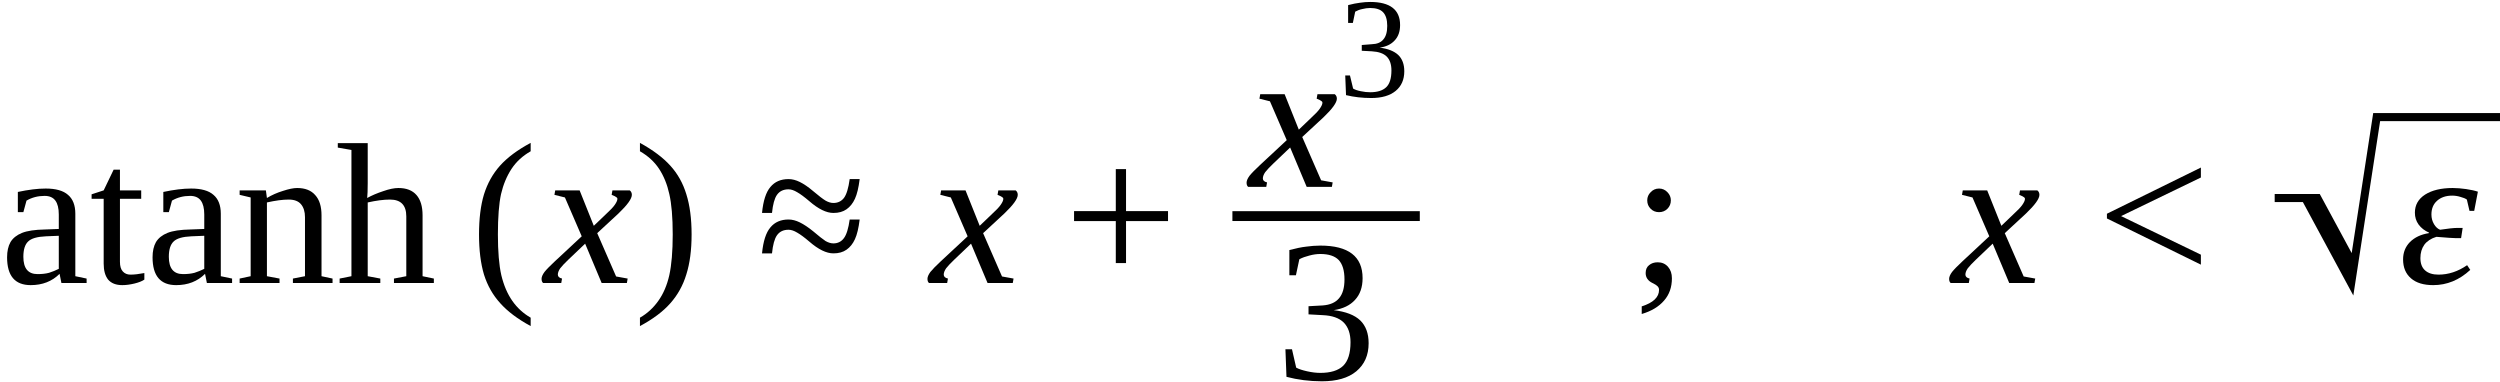
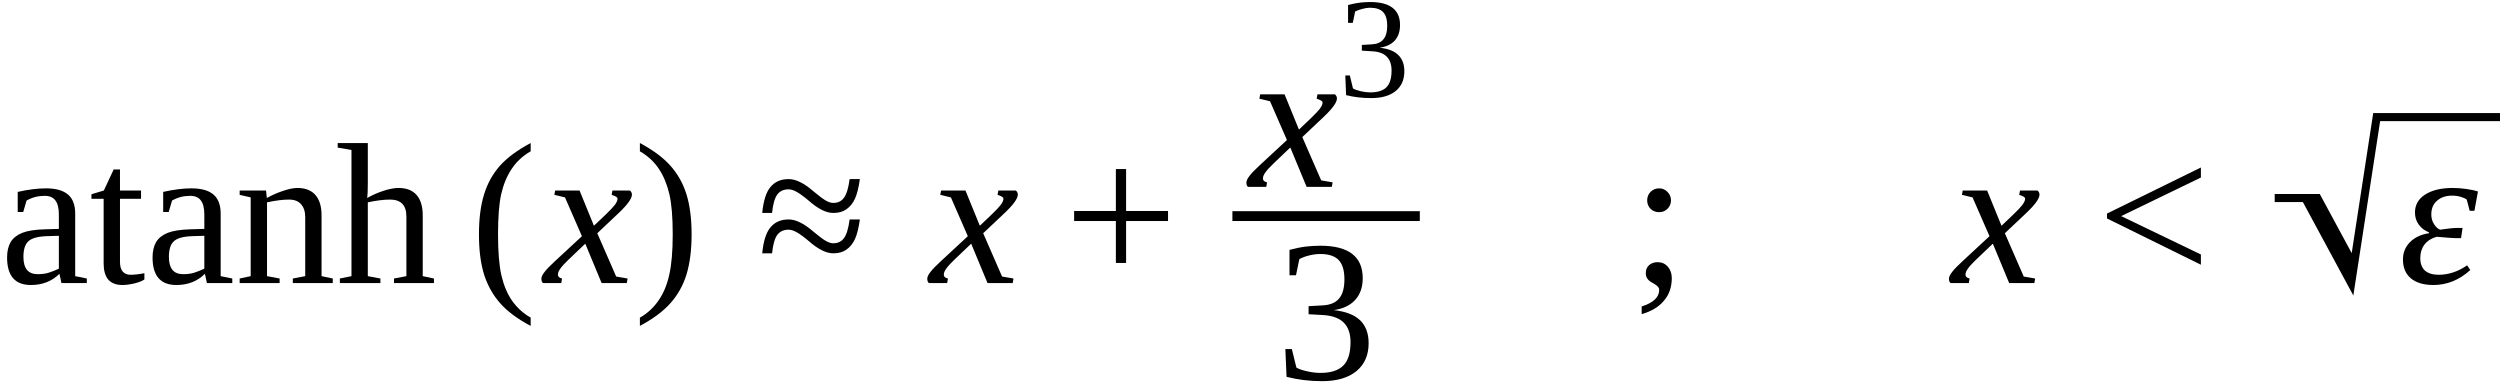
- <svg xmlns="http://www.w3.org/2000/svg" height="22.715pt" width="148.829pt" viewBox="0 -16.849 148.829 22.715">
-   <text font-size="12" text-anchor="middle" y="0" x="12.993" font-family="Times New Roman" fill="black">atanh</text>
-   <g transform="translate(27.98633, 0)">
-     <g transform="translate(0, -3.984375)">
-       <text font-size="12.013" transform="scale(0.998927, 1)" text-anchor="middle" y="3.982" x="2" font-family="Times New Roman" fill="black">(</text>
+ <svg xmlns="http://www.w3.org/2000/svg" height="30.286pt" width="198.438pt" viewBox="0 -22.466 198.438 30.286">
+   <text font-size="16" text-anchor="middle" y="0" x="17.324" font-family="Times New Roman" fill="black">atanh</text>
+   <g transform="translate(37.31511, 0)">
+     <g transform="translate(0, -5.3125)">
+       <text font-size="16.017" transform="scale(0.998927, 1)" text-anchor="middle" y="5.309" x="2.667" font-family="Times New Roman" fill="black">(</text>
    </g>
-     <g transform="translate(3.996094, 0)">
-       <text font-size="12" text-anchor="middle" y="0" x="3.062" font-family="Times New Roman" font-style="italic" fill="black">x</text>
+     <g transform="translate(5.328125, 0)">
+       <text font-size="16" text-anchor="middle" y="0" x="4.082" font-family="Times New Roman" font-style="italic" fill="black">x</text>
    </g>
-     <g transform="translate(9.720703, -3.984375)">
-       <text font-size="12.013" transform="scale(0.998927, 1)" text-anchor="middle" y="3.982" x="2" font-family="Times New Roman" fill="black">)</text>
+     <g transform="translate(12.96094, -5.3125)">
+       <text font-size="16.017" transform="scale(0.998927, 1)" text-anchor="middle" y="5.309" x="2.667" font-family="Times New Roman" fill="black">)</text>
    </g>
  </g>
-   <g transform="translate(45.03646, -3.984375)">
-     <text font-size="12" text-anchor="middle" y="3.984" x="3.293" font-family="Times New Roman" fill="black">≈</text>
+   <g transform="translate(60.04862, -5.3125)">
+     <text font-size="16" text-anchor="middle" y="5.312" x="4.391" font-family="Times New Roman" fill="black">≈</text>
  </g>
-   <g transform="translate(54.95574, 0)">
-     <text font-size="12" text-anchor="middle" y="0" x="3.062" font-family="Times New Roman" font-style="italic" fill="black">x</text>
+   <g transform="translate(73.27432, 0)">
+     <text font-size="16" text-anchor="middle" y="0" x="4.082" font-family="Times New Roman" font-style="italic" fill="black">x</text>
  </g>
-   <g transform="translate(63.34701, -3.984375)">
-     <text font-size="12" text-anchor="middle" y="3.984" x="3.384" font-family="Times New Roman" fill="black">+</text>
+   <g transform="translate(84.46268, -5.3125)">
+     <text font-size="16" text-anchor="middle" y="5.312" x="4.512" font-family="Times New Roman" fill="black">+</text>
  </g>
-   <g transform="translate(73.36719, -3.984375)">
-     <g transform="translate(0.585938, -1.740234)">
-       <text font-size="12" text-anchor="middle" y="0" x="3.062" font-family="Times New Roman" font-style="italic" fill="black">x</text>
-       <g transform="translate(5.724609, -5.367188)">
-         <text font-size="8.52" text-anchor="middle" y="0" x="2.13" font-family="Times New Roman" fill="black">3</text>
+   <g transform="translate(97.82292, -5.3125)">
+     <g transform="translate(0.78125, -2.320312)">
+       <text font-size="16" text-anchor="middle" y="0" x="4.082" font-family="Times New Roman" font-style="italic" fill="black">x</text>
+       <g transform="translate(7.632812, -7.15625)">
+         <text font-size="11.36" text-anchor="middle" y="0" x="2.84" font-family="Times New Roman" fill="black">3</text>
      </g>
    </g>
-     <g transform="translate(2.578242, 9.708984)">
-       <text font-size="12" text-anchor="middle" y="0" x="3" font-family="Times New Roman" fill="black">3</text>
+     <g transform="translate(3.437656, 12.94531)">
+       <text font-size="16" text-anchor="middle" y="0" x="4" font-family="Times New Roman" fill="black">3</text>
    </g>
-     <line stroke-width="0.586" y2="0" x2="11.156" stroke="black" stroke-linecap="butt" stroke-dasharray="none" y1="0" x1="0" fill="none" />
+     <line stroke-width="0.781" y2="0" y1="0" stroke="black" stroke-linecap="butt" stroke-dasharray="none" x2="14.875" x1="0" fill="none" />
  </g>
-   <g transform="translate(85.10961, 0)" />
-   <g transform="translate(97.10961, -3.984375)">
-     <text font-size="12" text-anchor="middle" y="3.984" x="1.667" font-family="Times New Roman" fill="black">;</text>
+   <g transform="translate(113.4795, 0)" />
+   <g transform="translate(129.4795, -5.3125)">
+     <text font-size="16" text-anchor="middle" y="5.312" x="2.223" font-family="Times New Roman" fill="black">;</text>
  </g>
-   <g transform="translate(103.7769, 0)" />
-   <g transform="translate(115.7769, 0)">
-     <text font-size="12" text-anchor="middle" y="0" x="3.062" font-family="Times New Roman" font-style="italic" fill="black">x</text>
+   <g transform="translate(138.3692, 0)" />
+   <g transform="translate(154.3692, 0)">
+     <text font-size="16" text-anchor="middle" y="0" x="4.082" font-family="Times New Roman" font-style="italic" fill="black">x</text>
  </g>
-   <g transform="translate(124.8349, -3.984375)">
-     <text font-size="12" text-anchor="middle" y="3.984" x="3.384" font-family="Times New Roman" fill="black">&lt;</text>
+   <g transform="translate(166.4465, -5.3125)">
+     <text font-size="16" text-anchor="middle" y="5.312" x="4.512" font-family="Times New Roman" fill="black">&lt;</text>
  </g>
-   <g transform="translate(135.4158, 0)">
-     <g transform="translate(7.377844, 0)">
-       <text font-size="12" text-anchor="middle" y="0" x="2.364" font-family="Times New Roman" font-style="italic" fill="black">ε</text>
+   <g transform="translate(180.5544, 0)">
+     <g transform="translate(9.837125, 0)">
+       <text font-size="16" text-anchor="middle" y="0" x="3.152" font-family="Times New Roman" font-style="italic" fill="black">ε</text>
    </g>
-     <path stroke-linejoin="miter" d="M 0 -5.059 L 2.541 -5.059 L 4.648 -1.158 L 4.568 -0.639 L 2.311 -4.819 L 1.951 -4.819 L 4.553 0 L 6.071 -9.879 L 13.413 -9.879" stroke="black" stroke-linecap="butt" stroke-miterlimit="10" stroke-width="0.48" fill="none" />
-     <g transform="translate(1.958721, -6.605977)">
-       <text font-size="8" text-anchor="middle" y="0" x="0" font-family="Times New Roman, Lucida Sans Unicode" fill="black" />
+     <path stroke-linejoin="miter" d="M 0 -6.746 L 3.388 -6.746 L 6.197 -1.544 L 6.091 -0.852 L 3.081 -6.426 L 2.601 -6.426 L 6.071 0 L 8.095 -13.172 L 17.884 -13.172" stroke="black" stroke-linecap="butt" stroke-miterlimit="10" stroke-width="0.64" fill="none" />
+     <g transform="translate(2.611628, -8.807969)">
+       <text font-size="8.066" text-anchor="middle" y="0" x="0" font-family="Times New Roman, Lucida Sans Unicode" fill="black" />
    </g>
  </g>
</svg>
